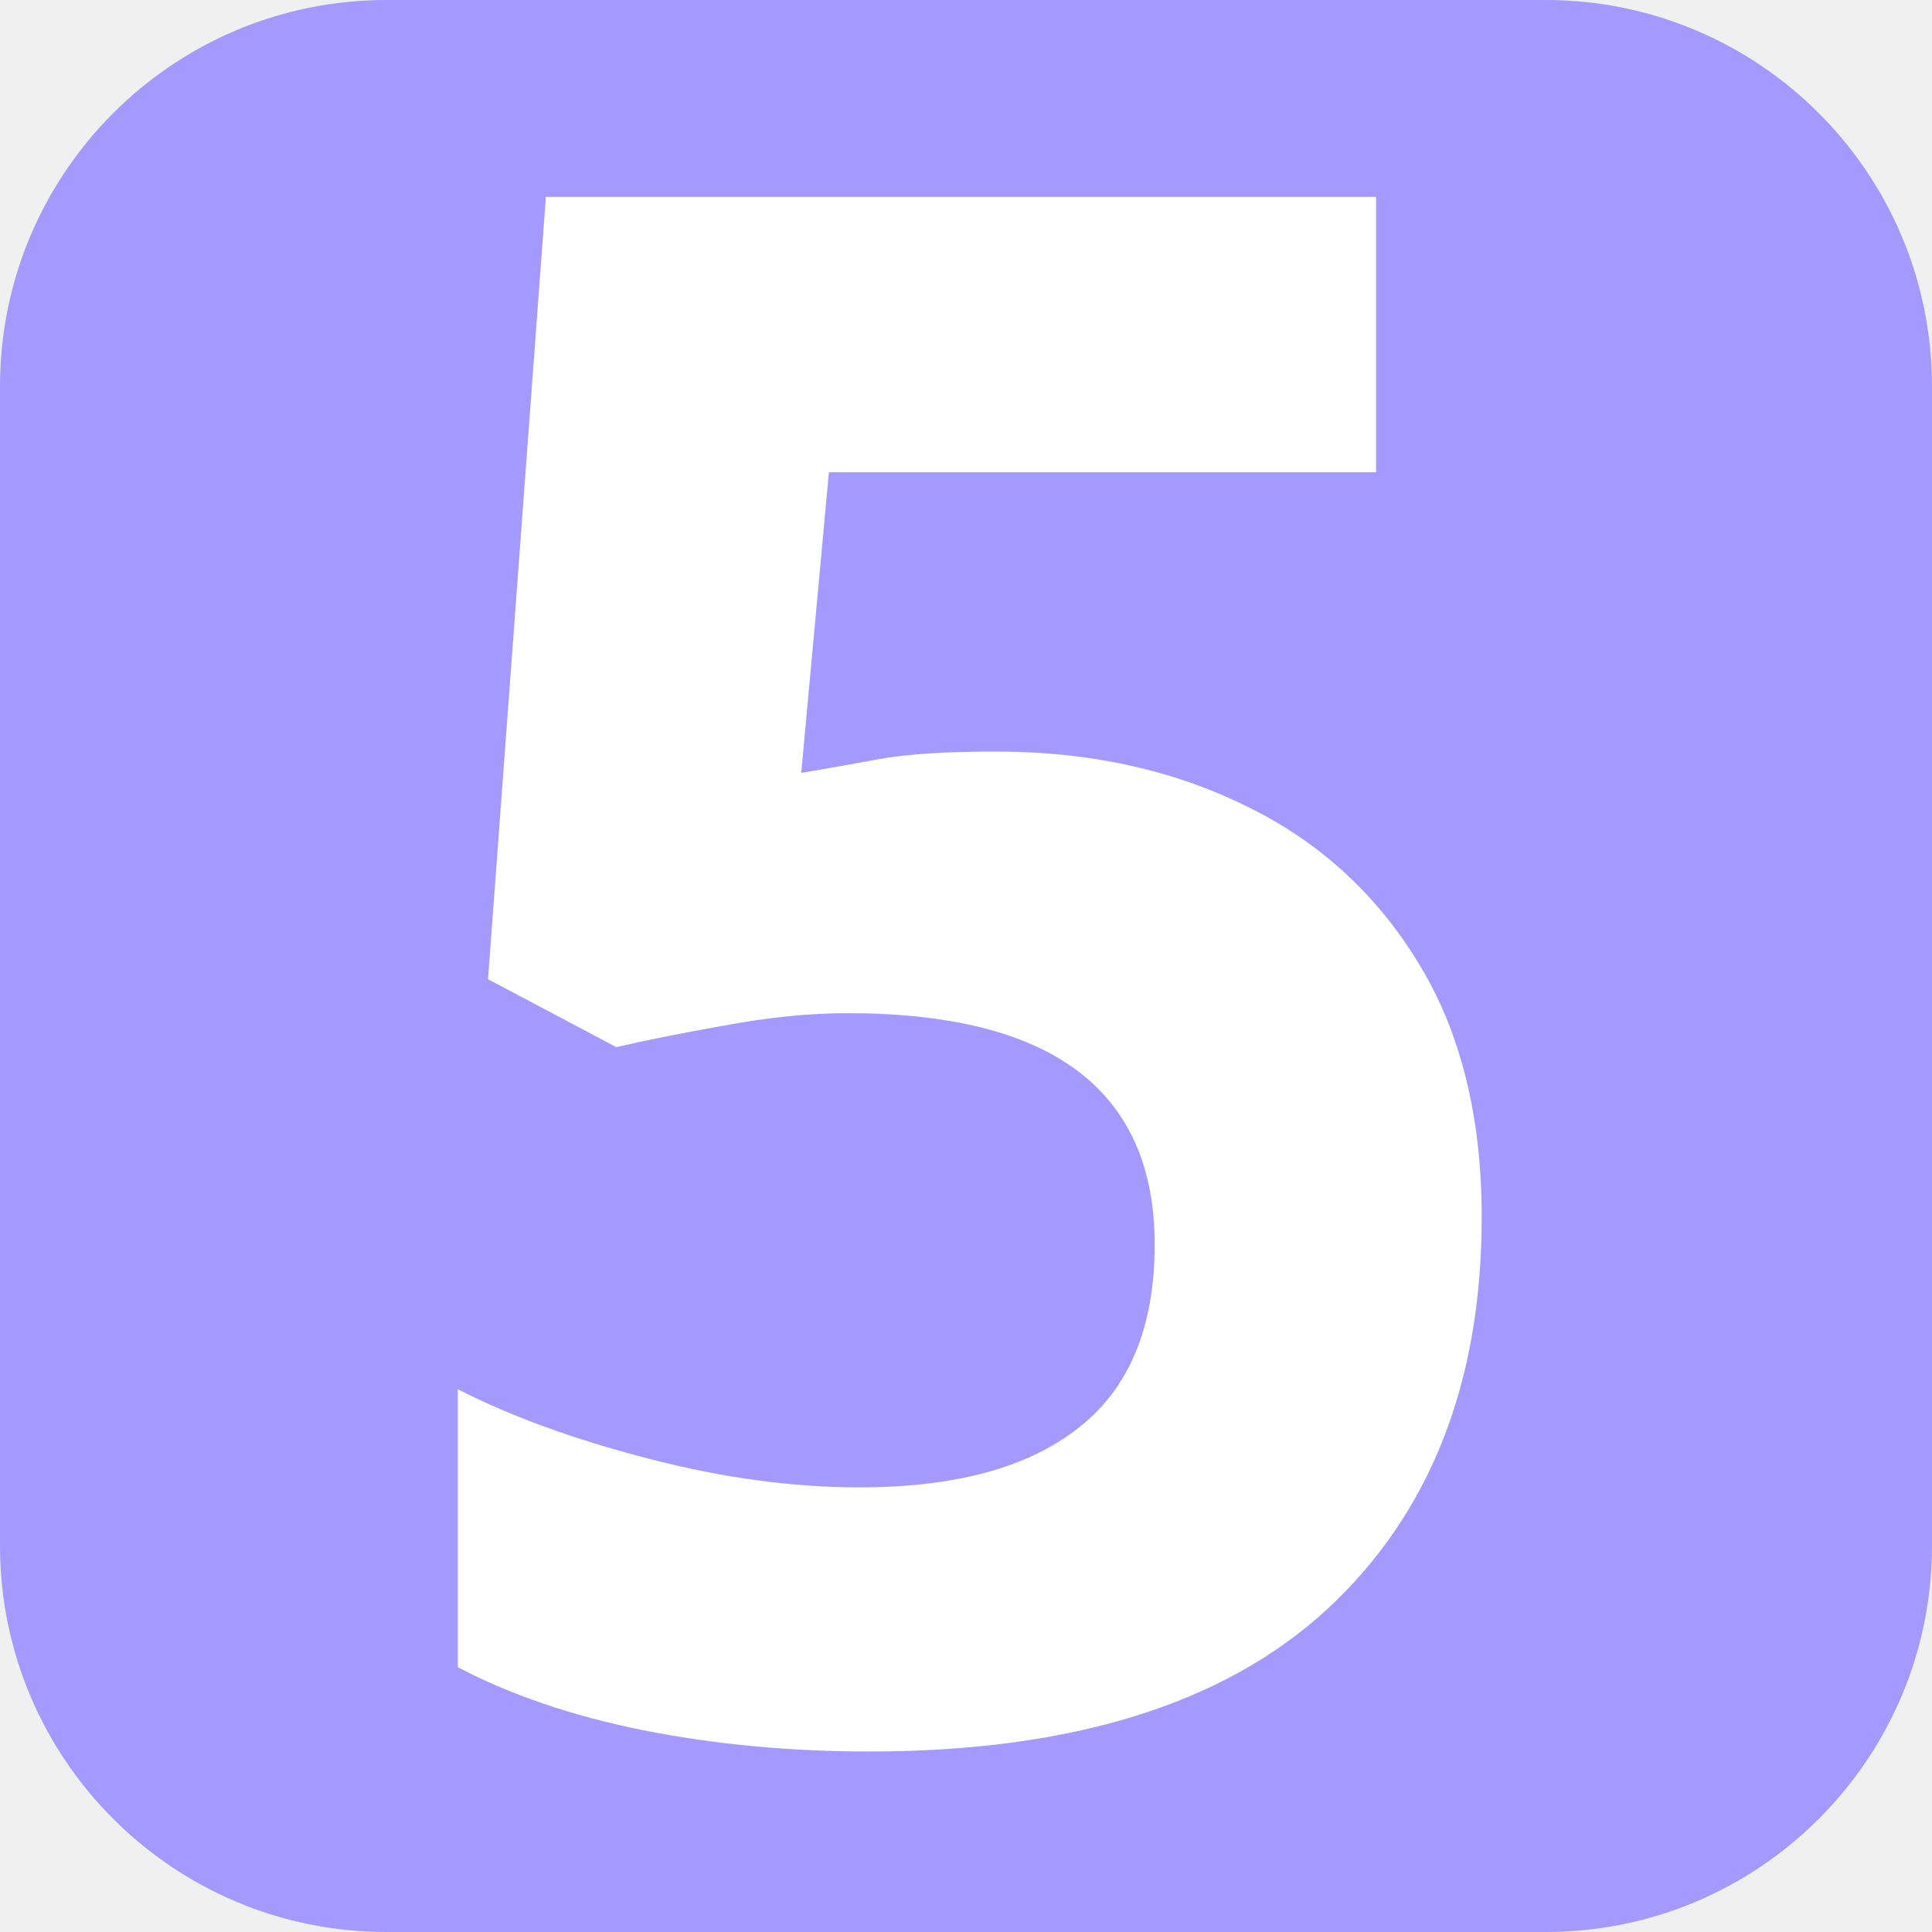
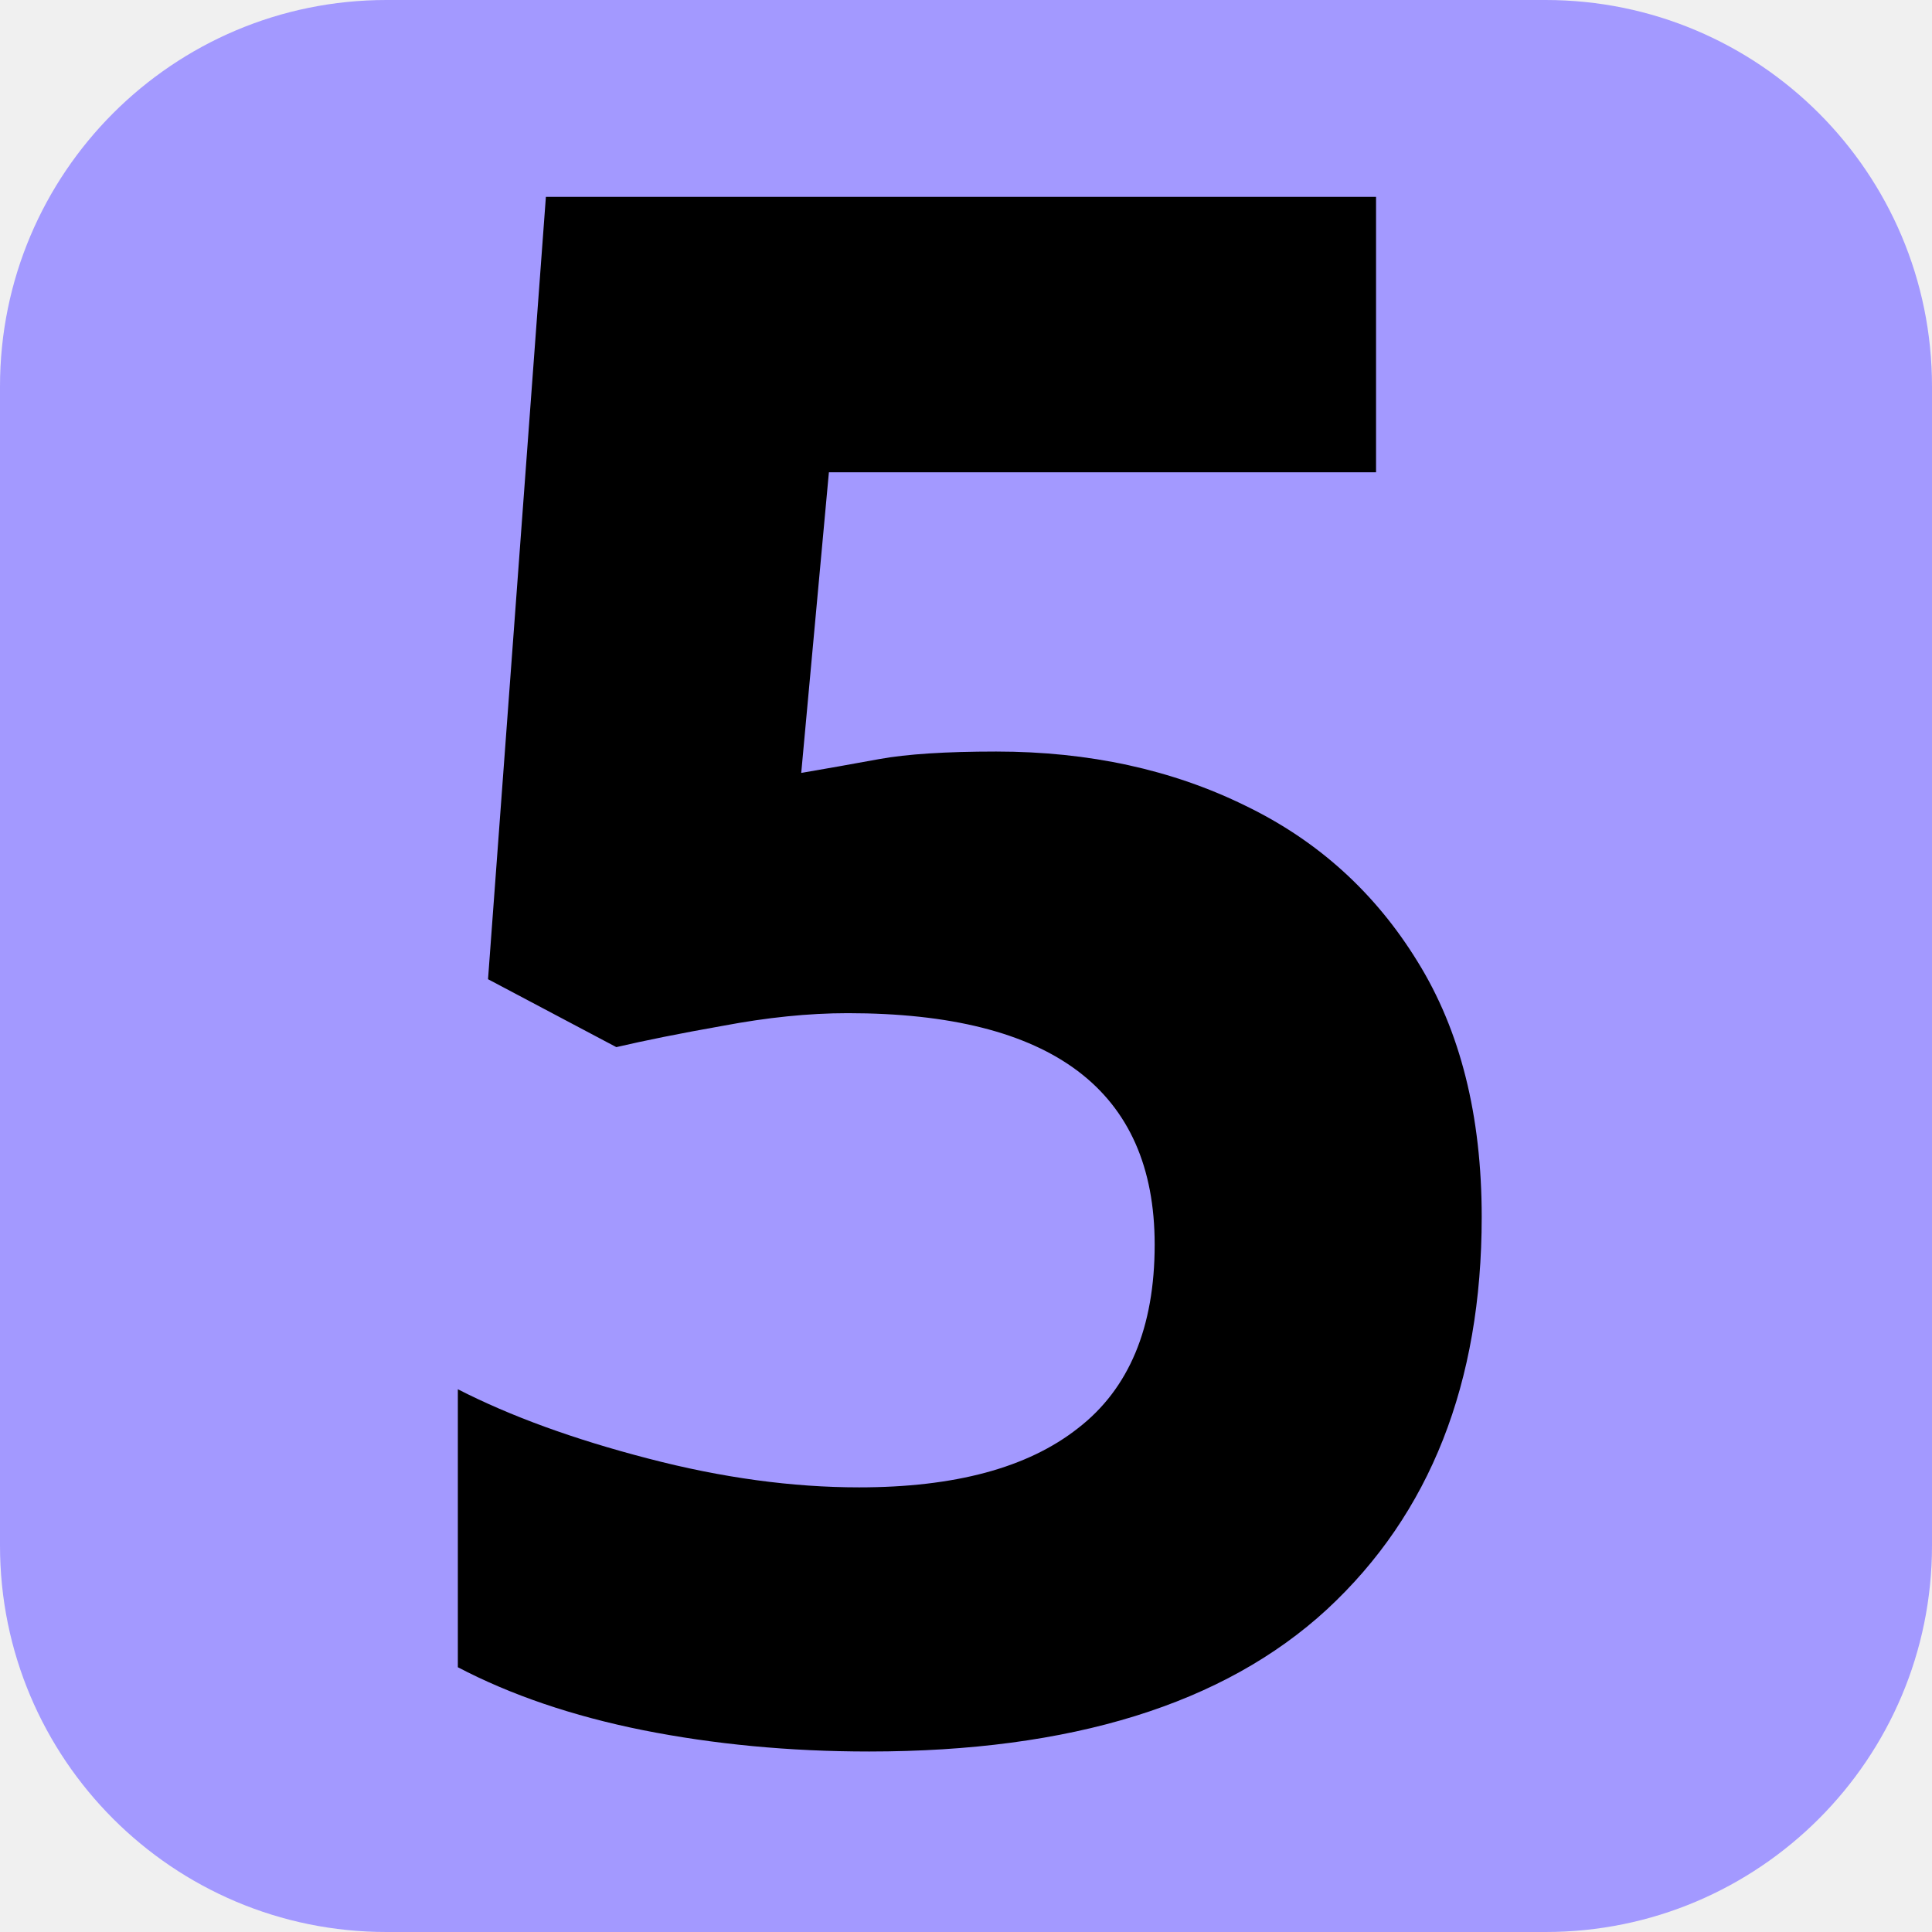
<svg xmlns="http://www.w3.org/2000/svg" viewBox="0 0 24 24">
  <rect width="24" height="24" rx="4.8" fill="#a399ff" />
-   <text x="12" y="21.492" font-family="sans-serif" font-weight="700" font-size="26.667" fill="#ffffff" text-anchor="middle">5</text>
+   <text x="12" y="21.492" font-family="sans-serif" font-weight="700" font-size="26.667" fill="#000000" text-anchor="middle">5</text>
</svg>
